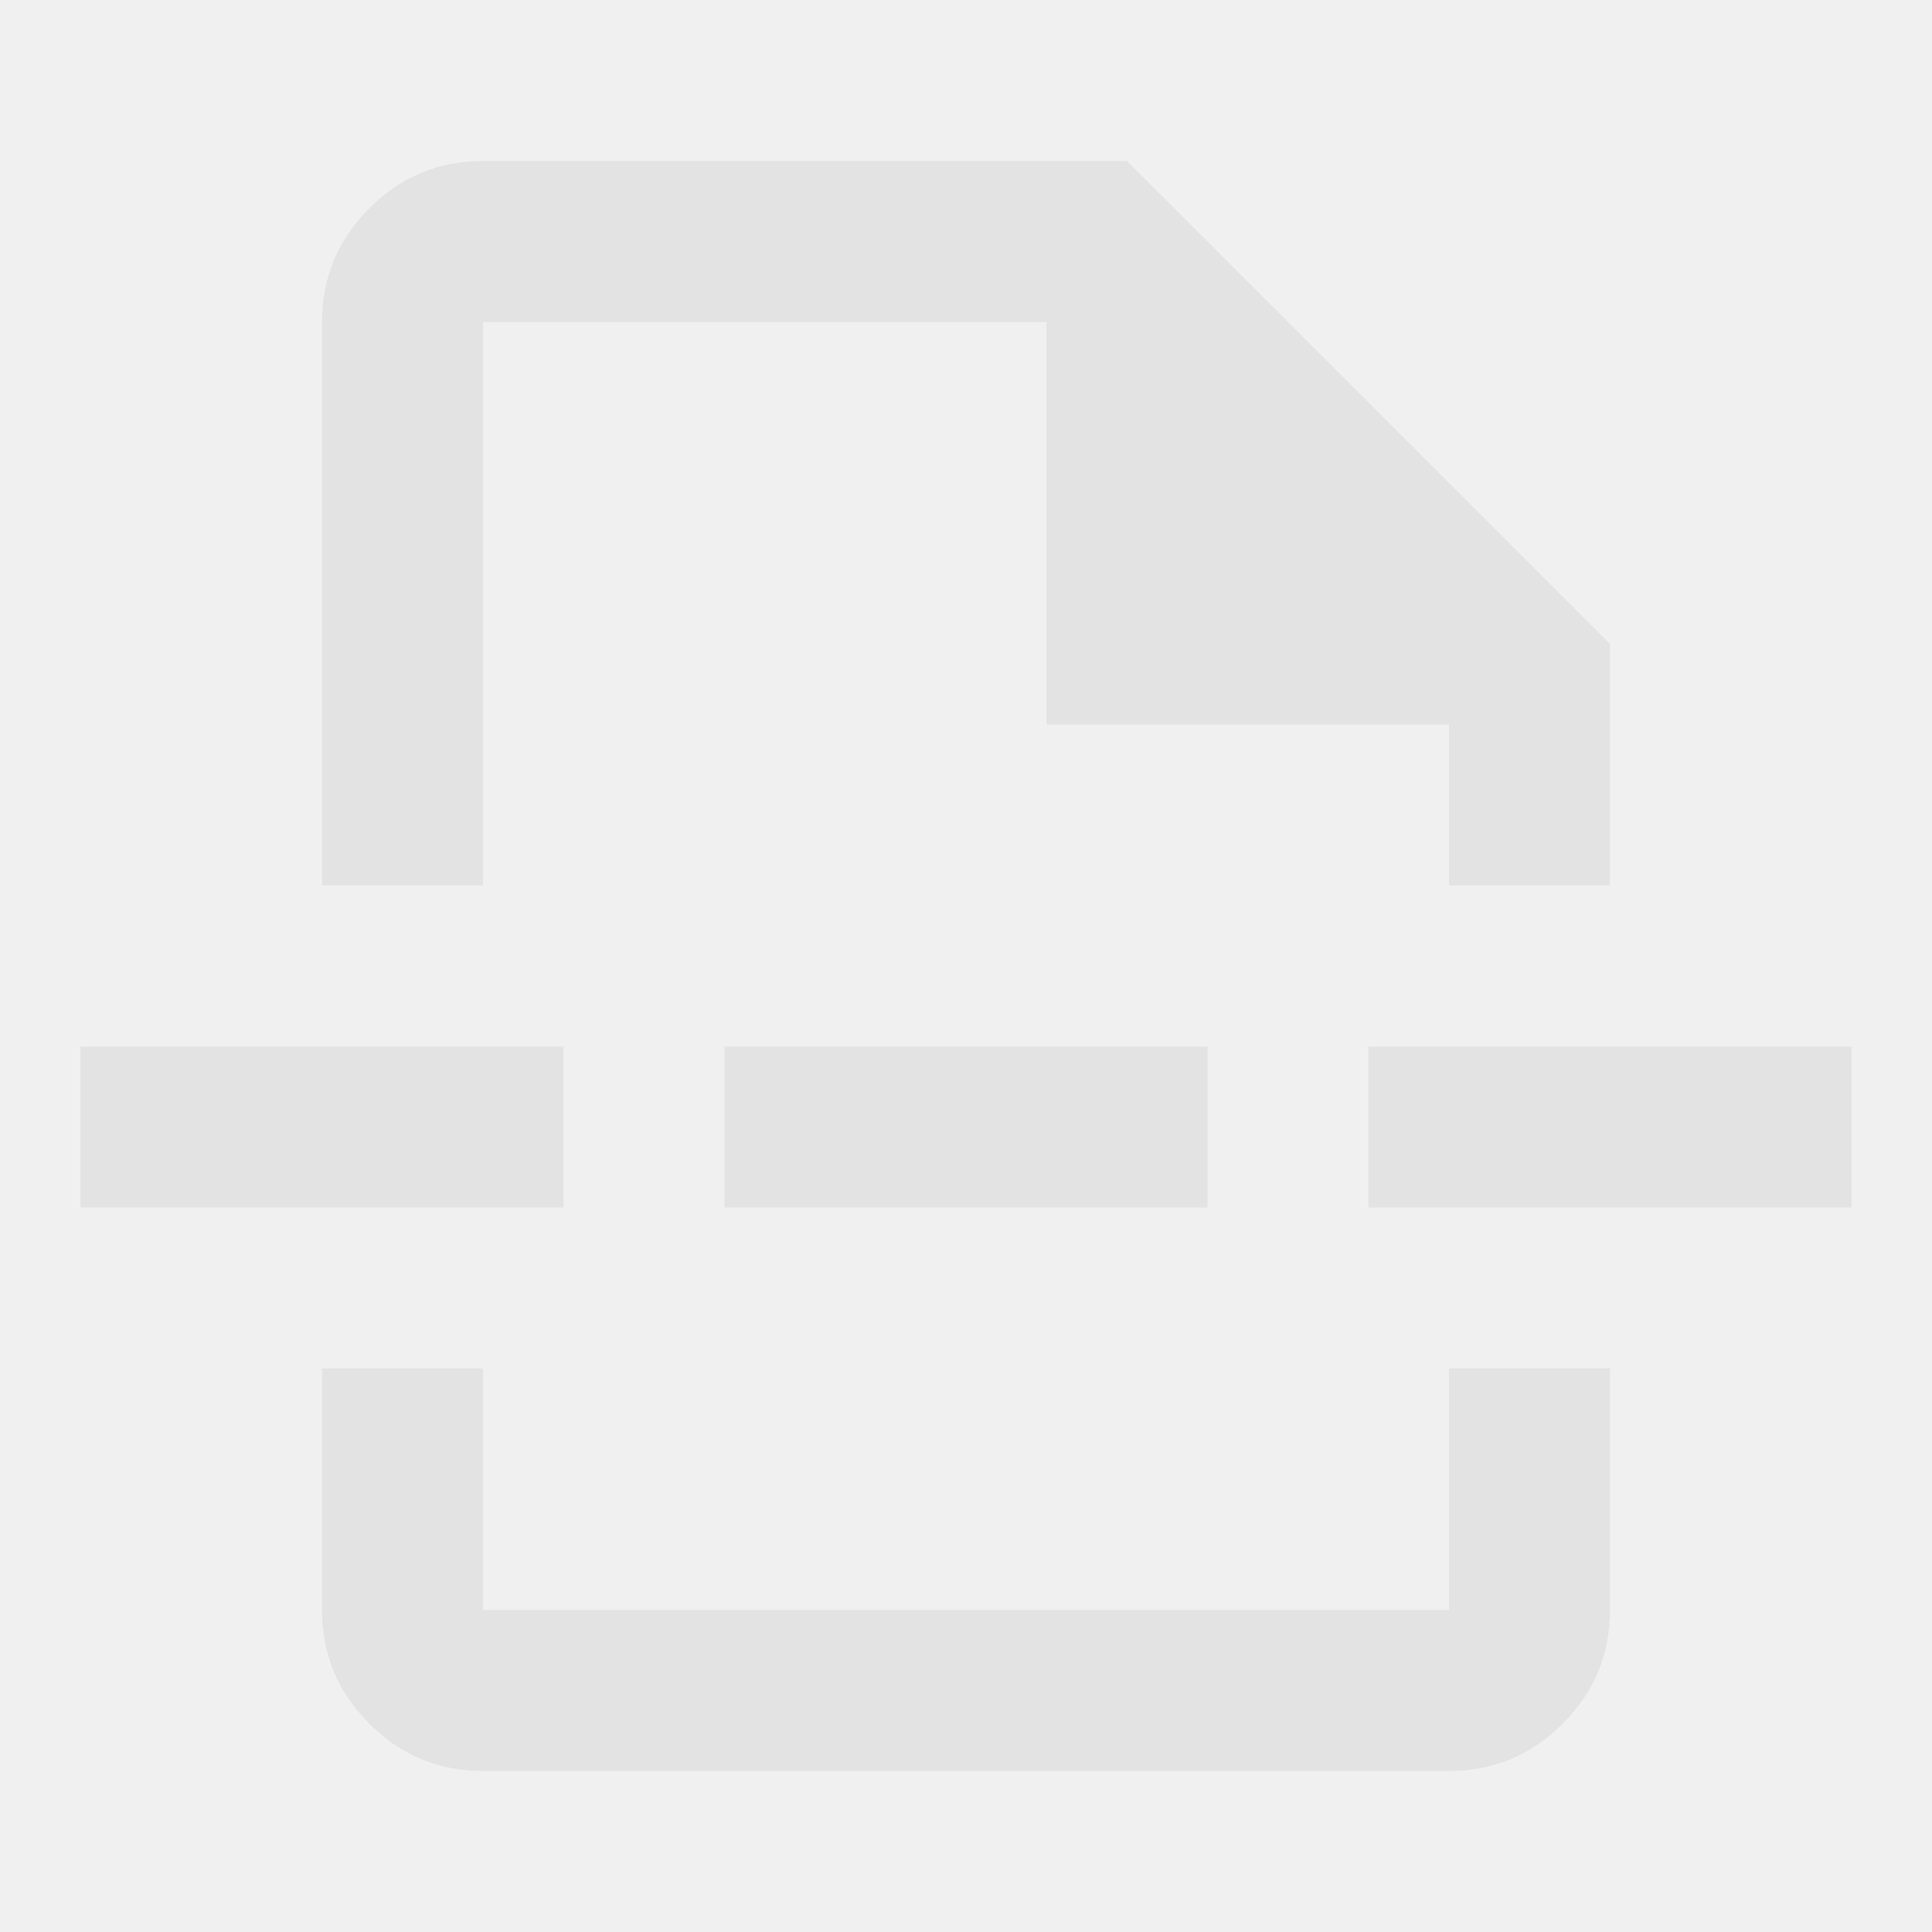
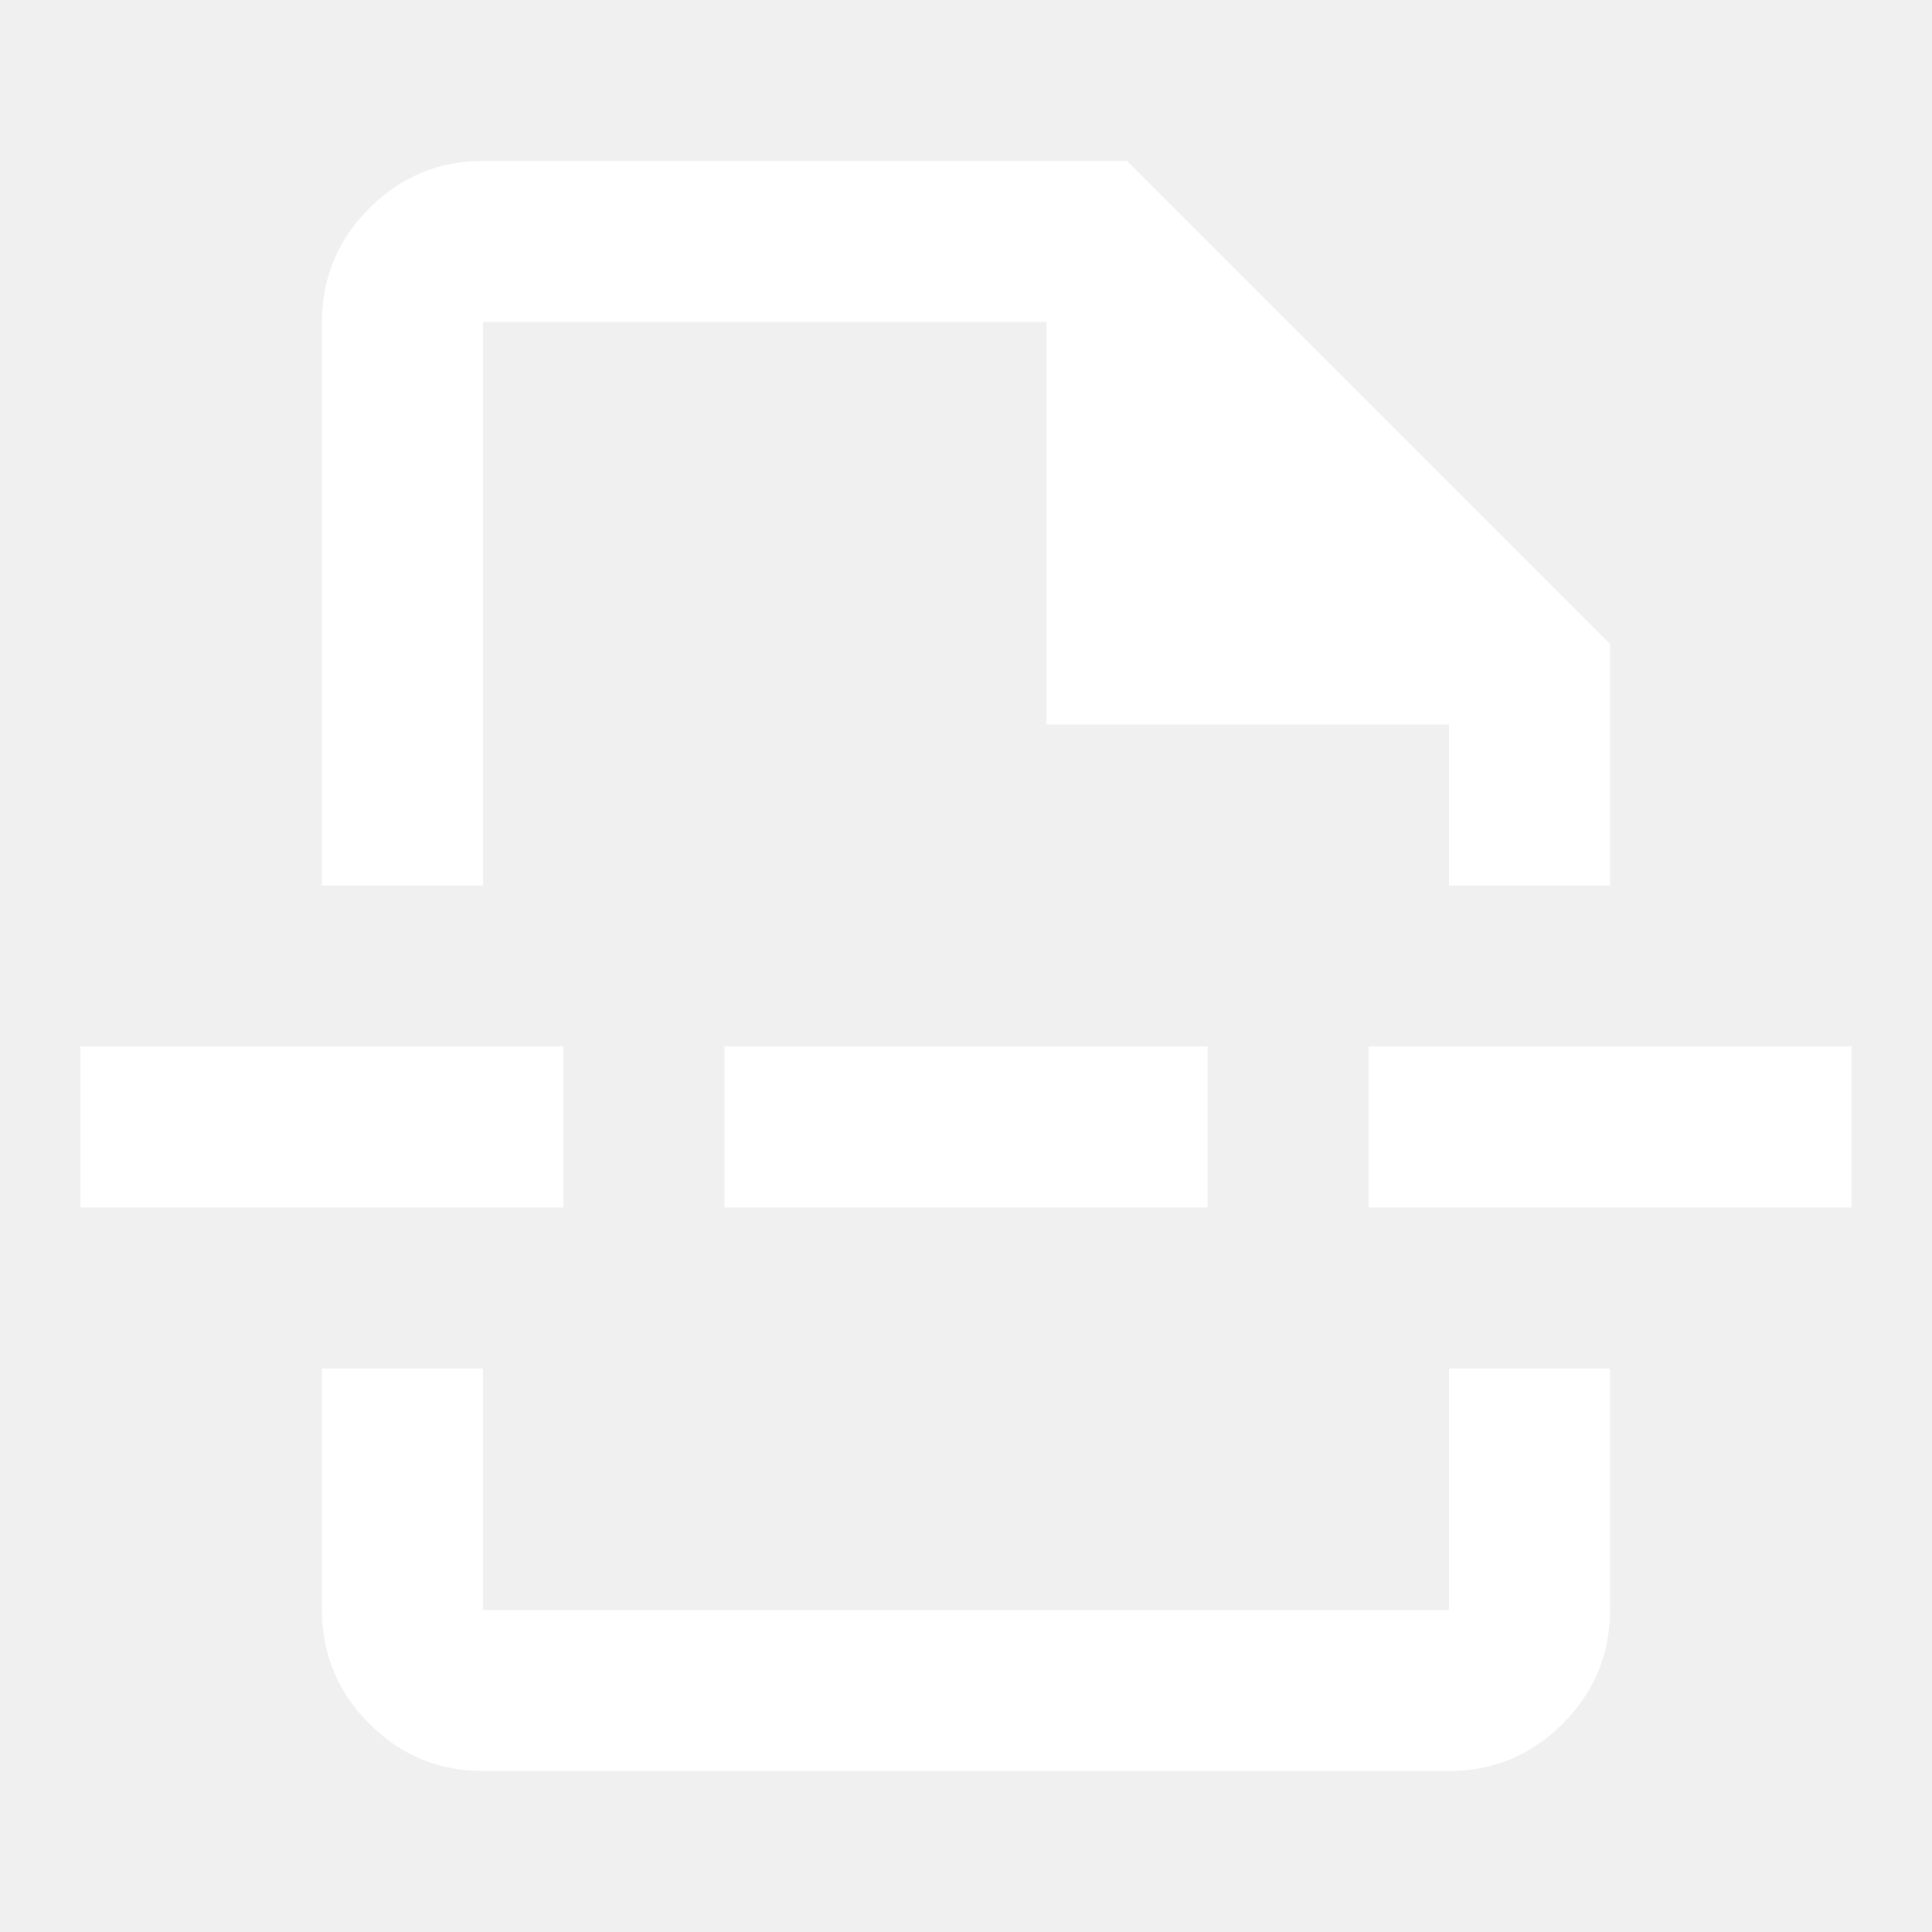
- <svg xmlns="http://www.w3.org/2000/svg" height="24px" viewBox="0 -960 960 960" width="24px" fill="#e3e3e3">
+ <svg xmlns="http://www.w3.org/2000/svg" height="24px" viewBox="0 -960 960 960" width="24px" fill="#FFFFFF">
  <path d="M240-80q-33 0-56.5-23.5T160-160v-120h80v120h480v-120h80v120q0 33-23.5 56.5T720-80H240Zm-80-440v-280q0-33 23.5-56.5T240-880h320l240 240v120h-80v-80H520v-200H240v280h-80Zm200 160v-80h240v80H360Zm320 0v-80h240v80H680Zm-640 0v-80h240v80H40Zm440-160Zm0 240Z" />
</svg>
